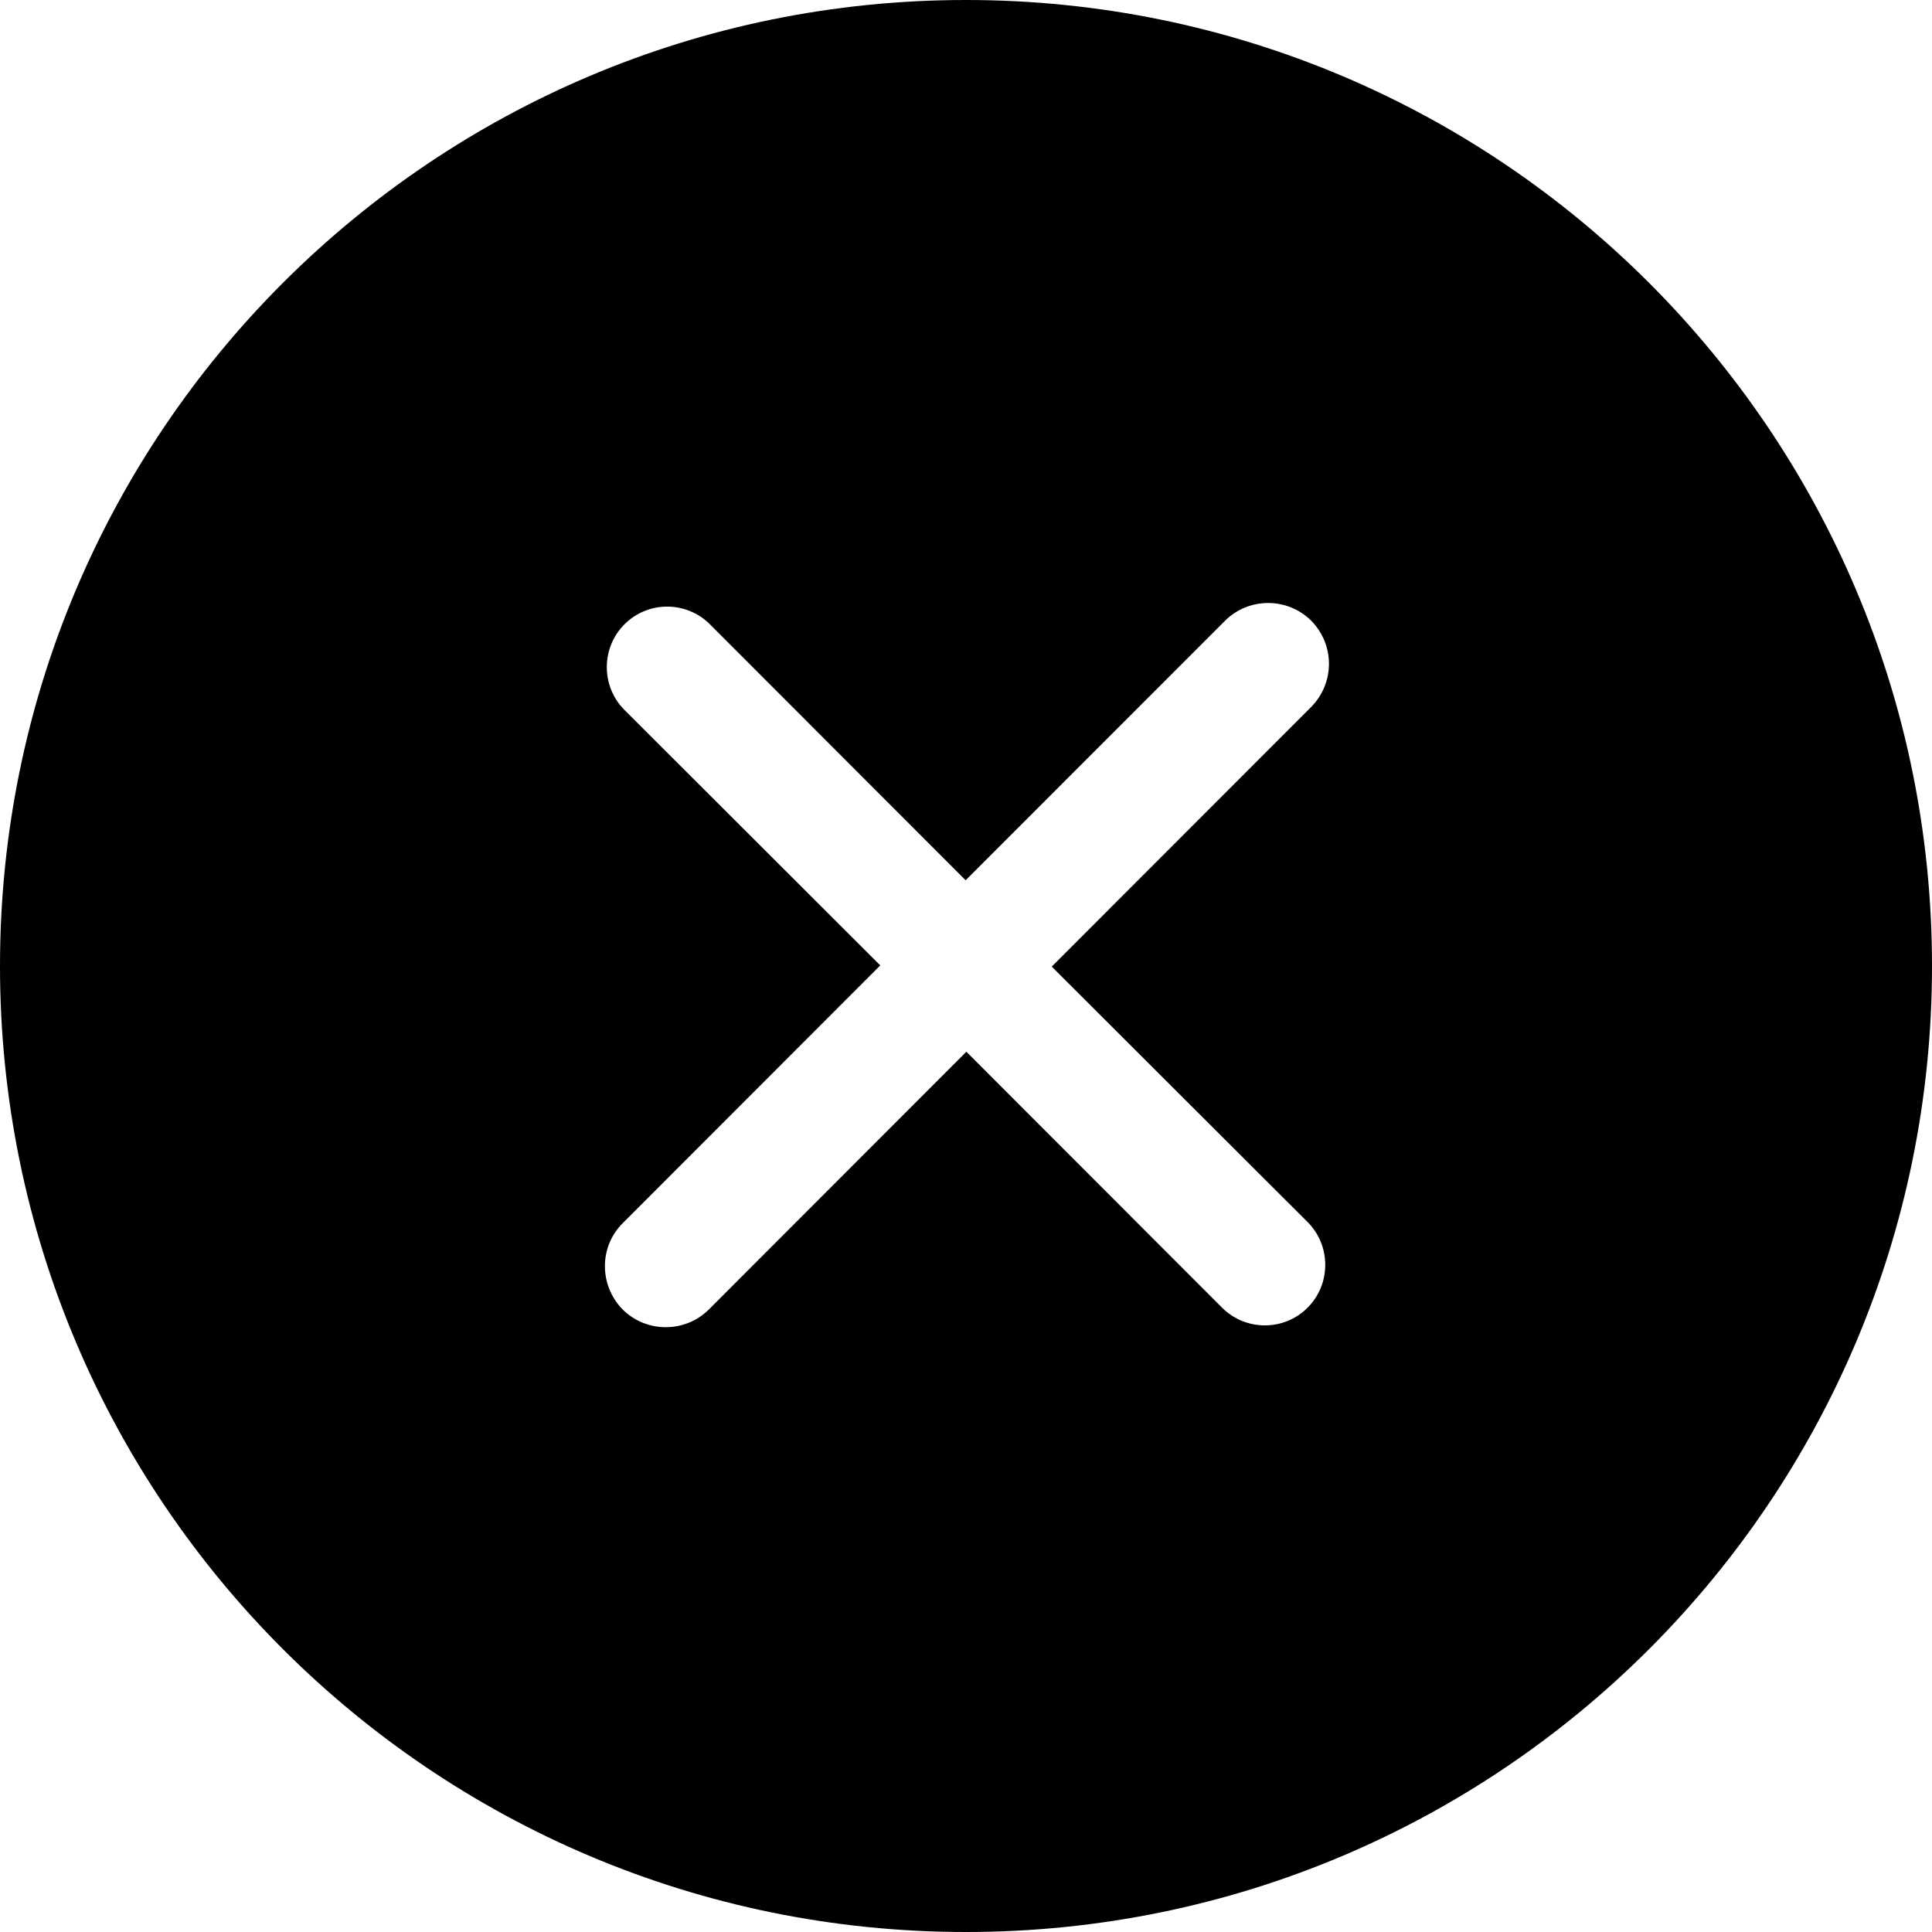
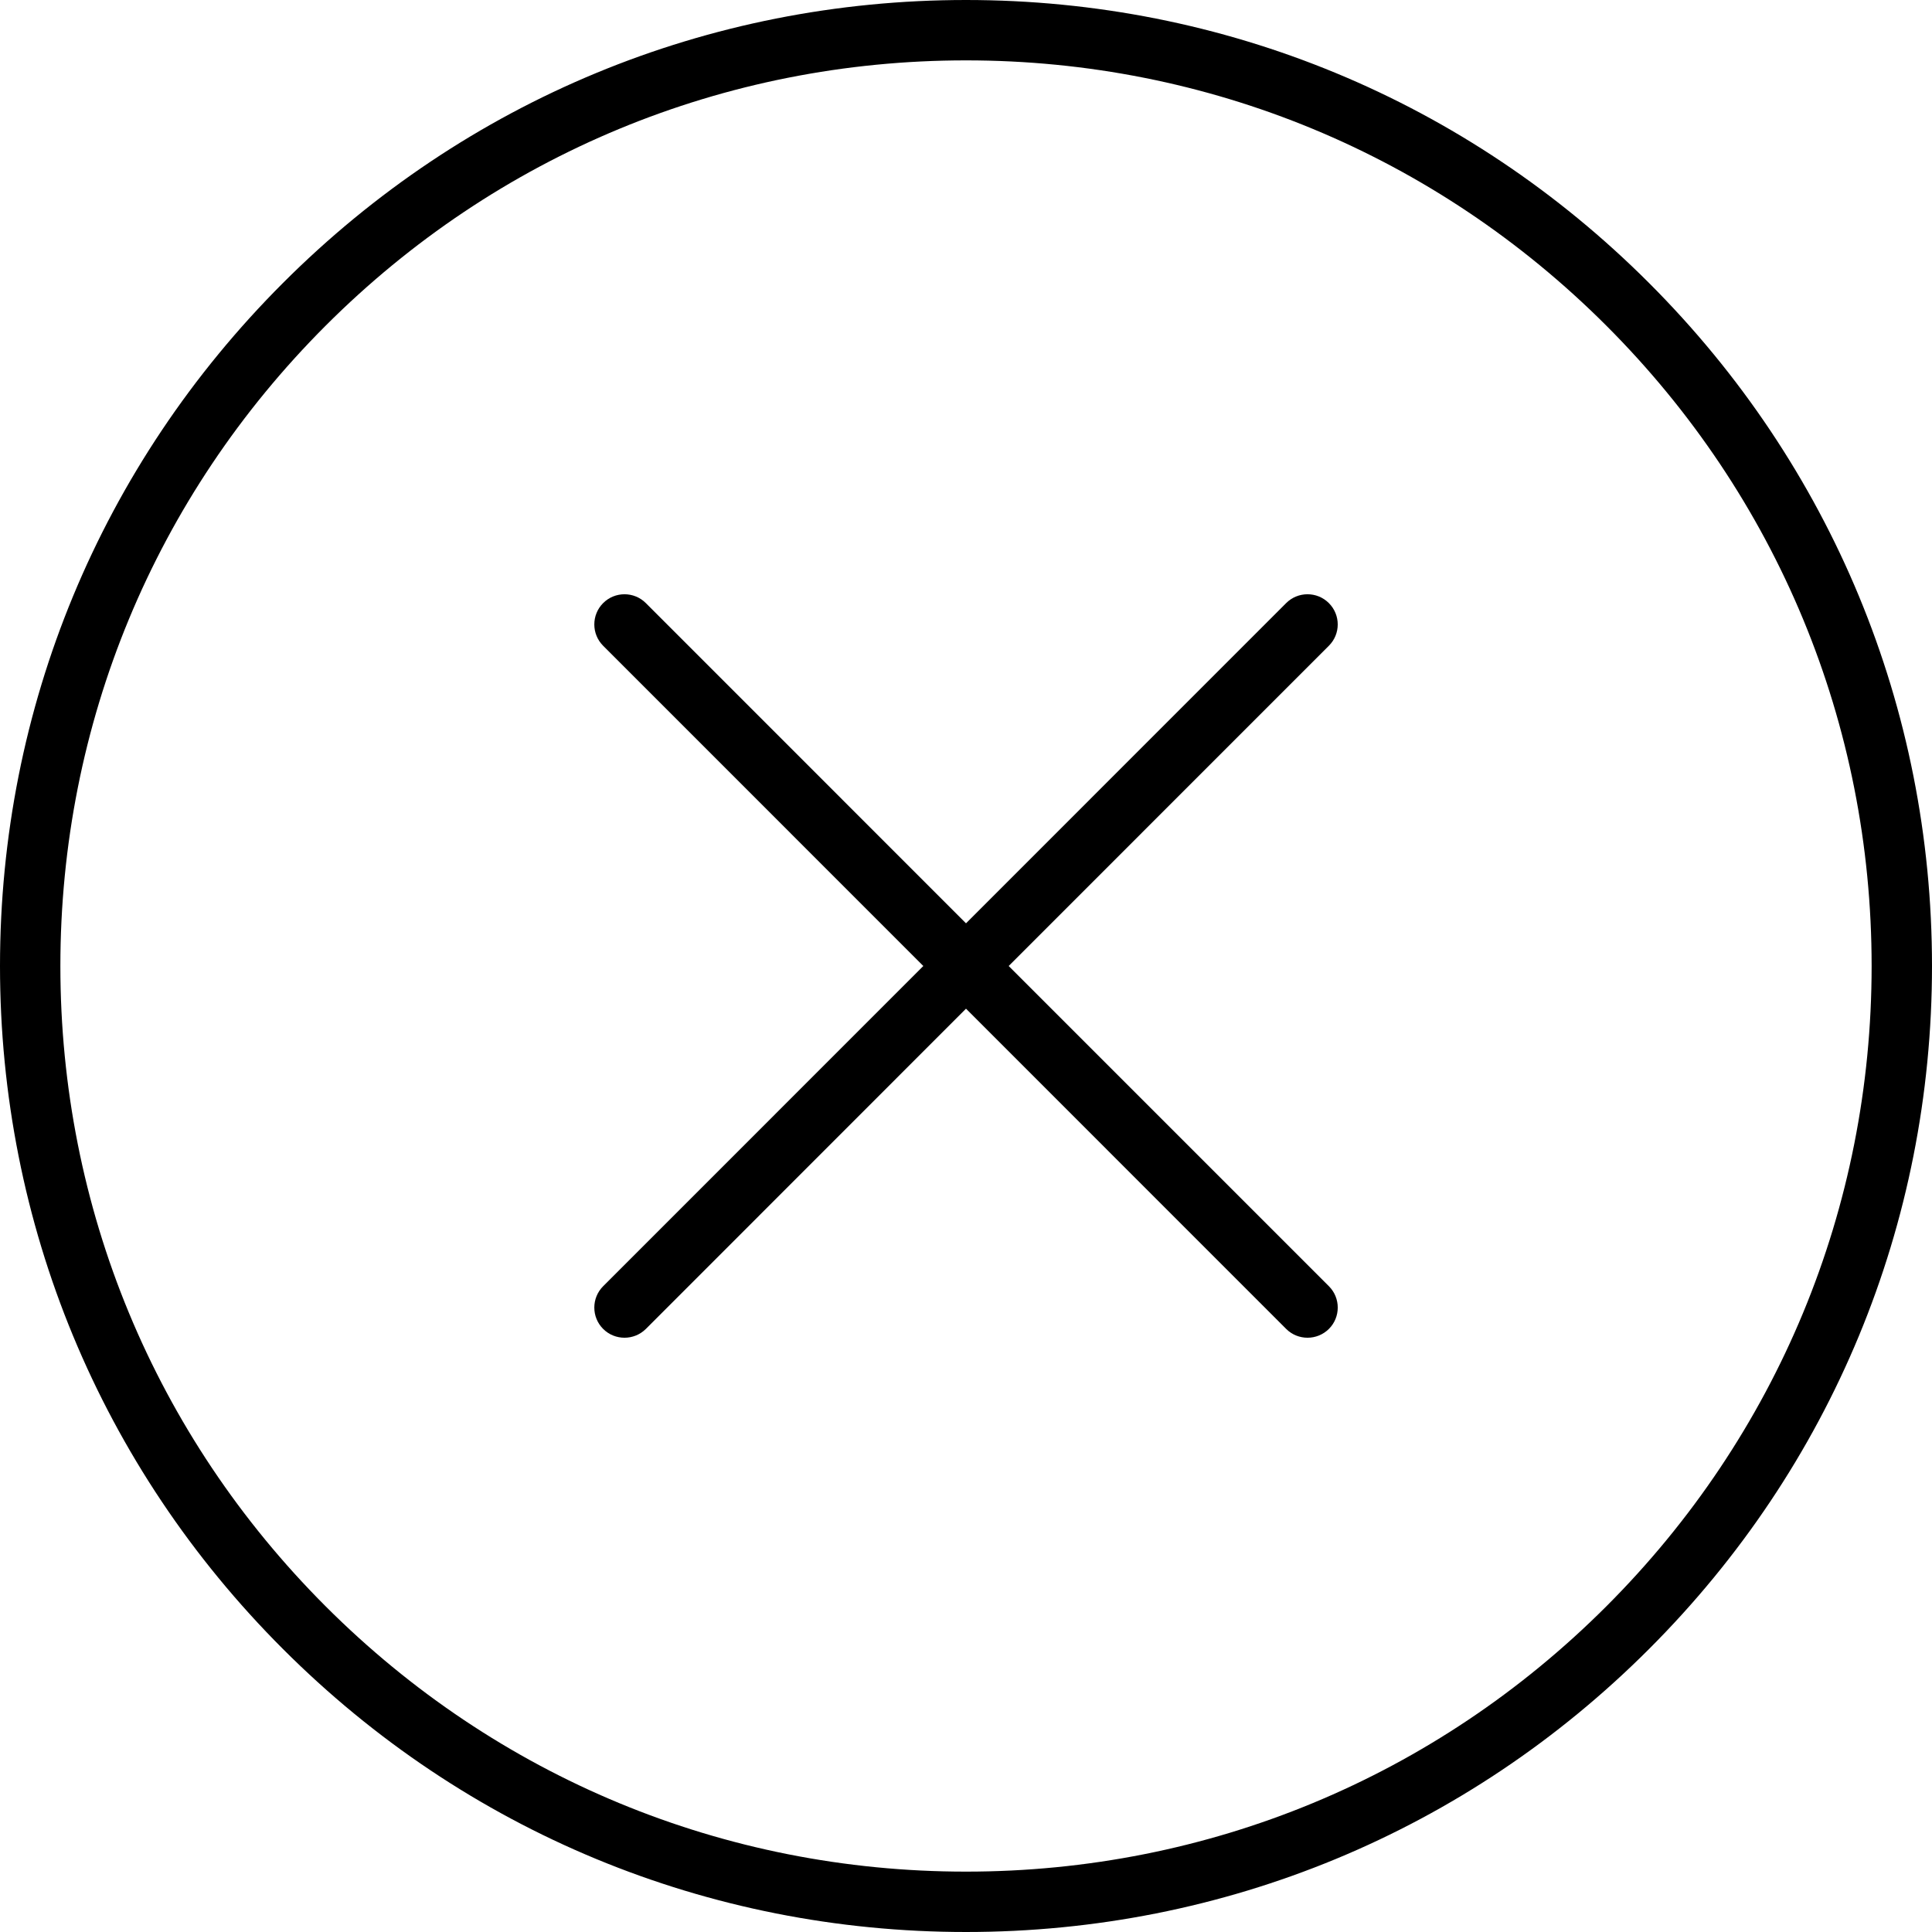
- <svg xmlns="http://www.w3.org/2000/svg" width="800px" height="800px" viewBox="0 0 32 32" version="1.1">
-   <defs>
- 
- </defs>
-   <g id="Page-1" stroke="none" stroke-width="1" fill="none" fill-rule="evenodd">
-     <g id="Icon-Set-Filled" transform="translate(-570, -1089)" fill="#000">
-       <path d="M591.657,1109.24 C592.048,1109.63 592.048,1110.27 591.657,1110.66 C591.267,1111.05 590.633,1111.05 590.242,1110.66 L586.006,1106.42 L581.74,1110.69 C581.346,1111.08 580.708,1111.08 580.314,1110.69 C579.921,1110.29 579.921,1109.65 580.314,1109.26 L584.58,1104.99 L580.344,1100.76 C579.953,1100.37 579.953,1099.73 580.344,1099.34 C580.733,1098.95 581.367,1098.95 581.758,1099.34 L585.994,1103.58 L590.292,1099.28 C590.686,1098.89 591.323,1098.89 591.717,1099.28 C592.11,1099.68 592.11,1100.31 591.717,1100.71 L587.42,1105.01 L591.657,1109.24 L591.657,1109.24 Z M586,1089 C577.163,1089 570,1096.16 570,1105 C570,1113.84 577.163,1121 586,1121 C594.837,1121 602,1113.84 602,1105 C602,1096.16 594.837,1089 586,1089 L586,1089 Z" id="cross-circle" />
-     </g>
+ <svg xmlns="http://www.w3.org/2000/svg" version="1.1" id="Layer_1" width="800px" height="800px" viewBox="0 0 32 32" enable-background="new 0 0 32 32" xml:space="preserve">
+   <g>
+     <path fill="#000" d="M16,0C11.726,0,7.708,1.664,4.687,4.687C1.665,7.708,0,11.727,0,16s1.665,8.292,4.687,11.313   C7.708,30.336,11.726,32,16,32s8.292-1.664,11.313-4.687C30.335,24.292,32,20.273,32,16s-1.665-8.292-4.687-11.313   C24.292,1.664,20.274,0,16,0z M26.606,26.606C23.773,29.439,20.007,31,16,31s-7.773-1.561-10.606-4.394S1,20.007,1,16   S2.561,8.227,5.394,5.394S11.993,1,16,1s7.773,1.561,10.606,4.394S31,11.993,31,16S29.439,23.773,26.606,26.606z" />
+     <path stroke-width="1.5" fill="#000" d="M22.01,9.989c-0.195-0.195-0.512-0.195-0.707,0L16,15.293l-5.303-5.304c-0.195-0.195-0.512-0.195-0.707,0   s-0.195,0.512,0,0.707L15.293,16L9.99,21.304c-0.195,0.195-0.195,0.512,0,0.707c0.098,0.098,0.226,0.146,0.354,0.146   s0.256-0.049,0.354-0.146L16,16.707l5.303,5.304c0.098,0.098,0.226,0.146,0.354,0.146s0.256-0.049,0.354-0.146   c0.195-0.195,0.195-0.512,0-0.707L16.707,16l5.303-5.304C22.206,10.501,22.206,10.185,22.01,9.989z" />
  </g>
</svg>
